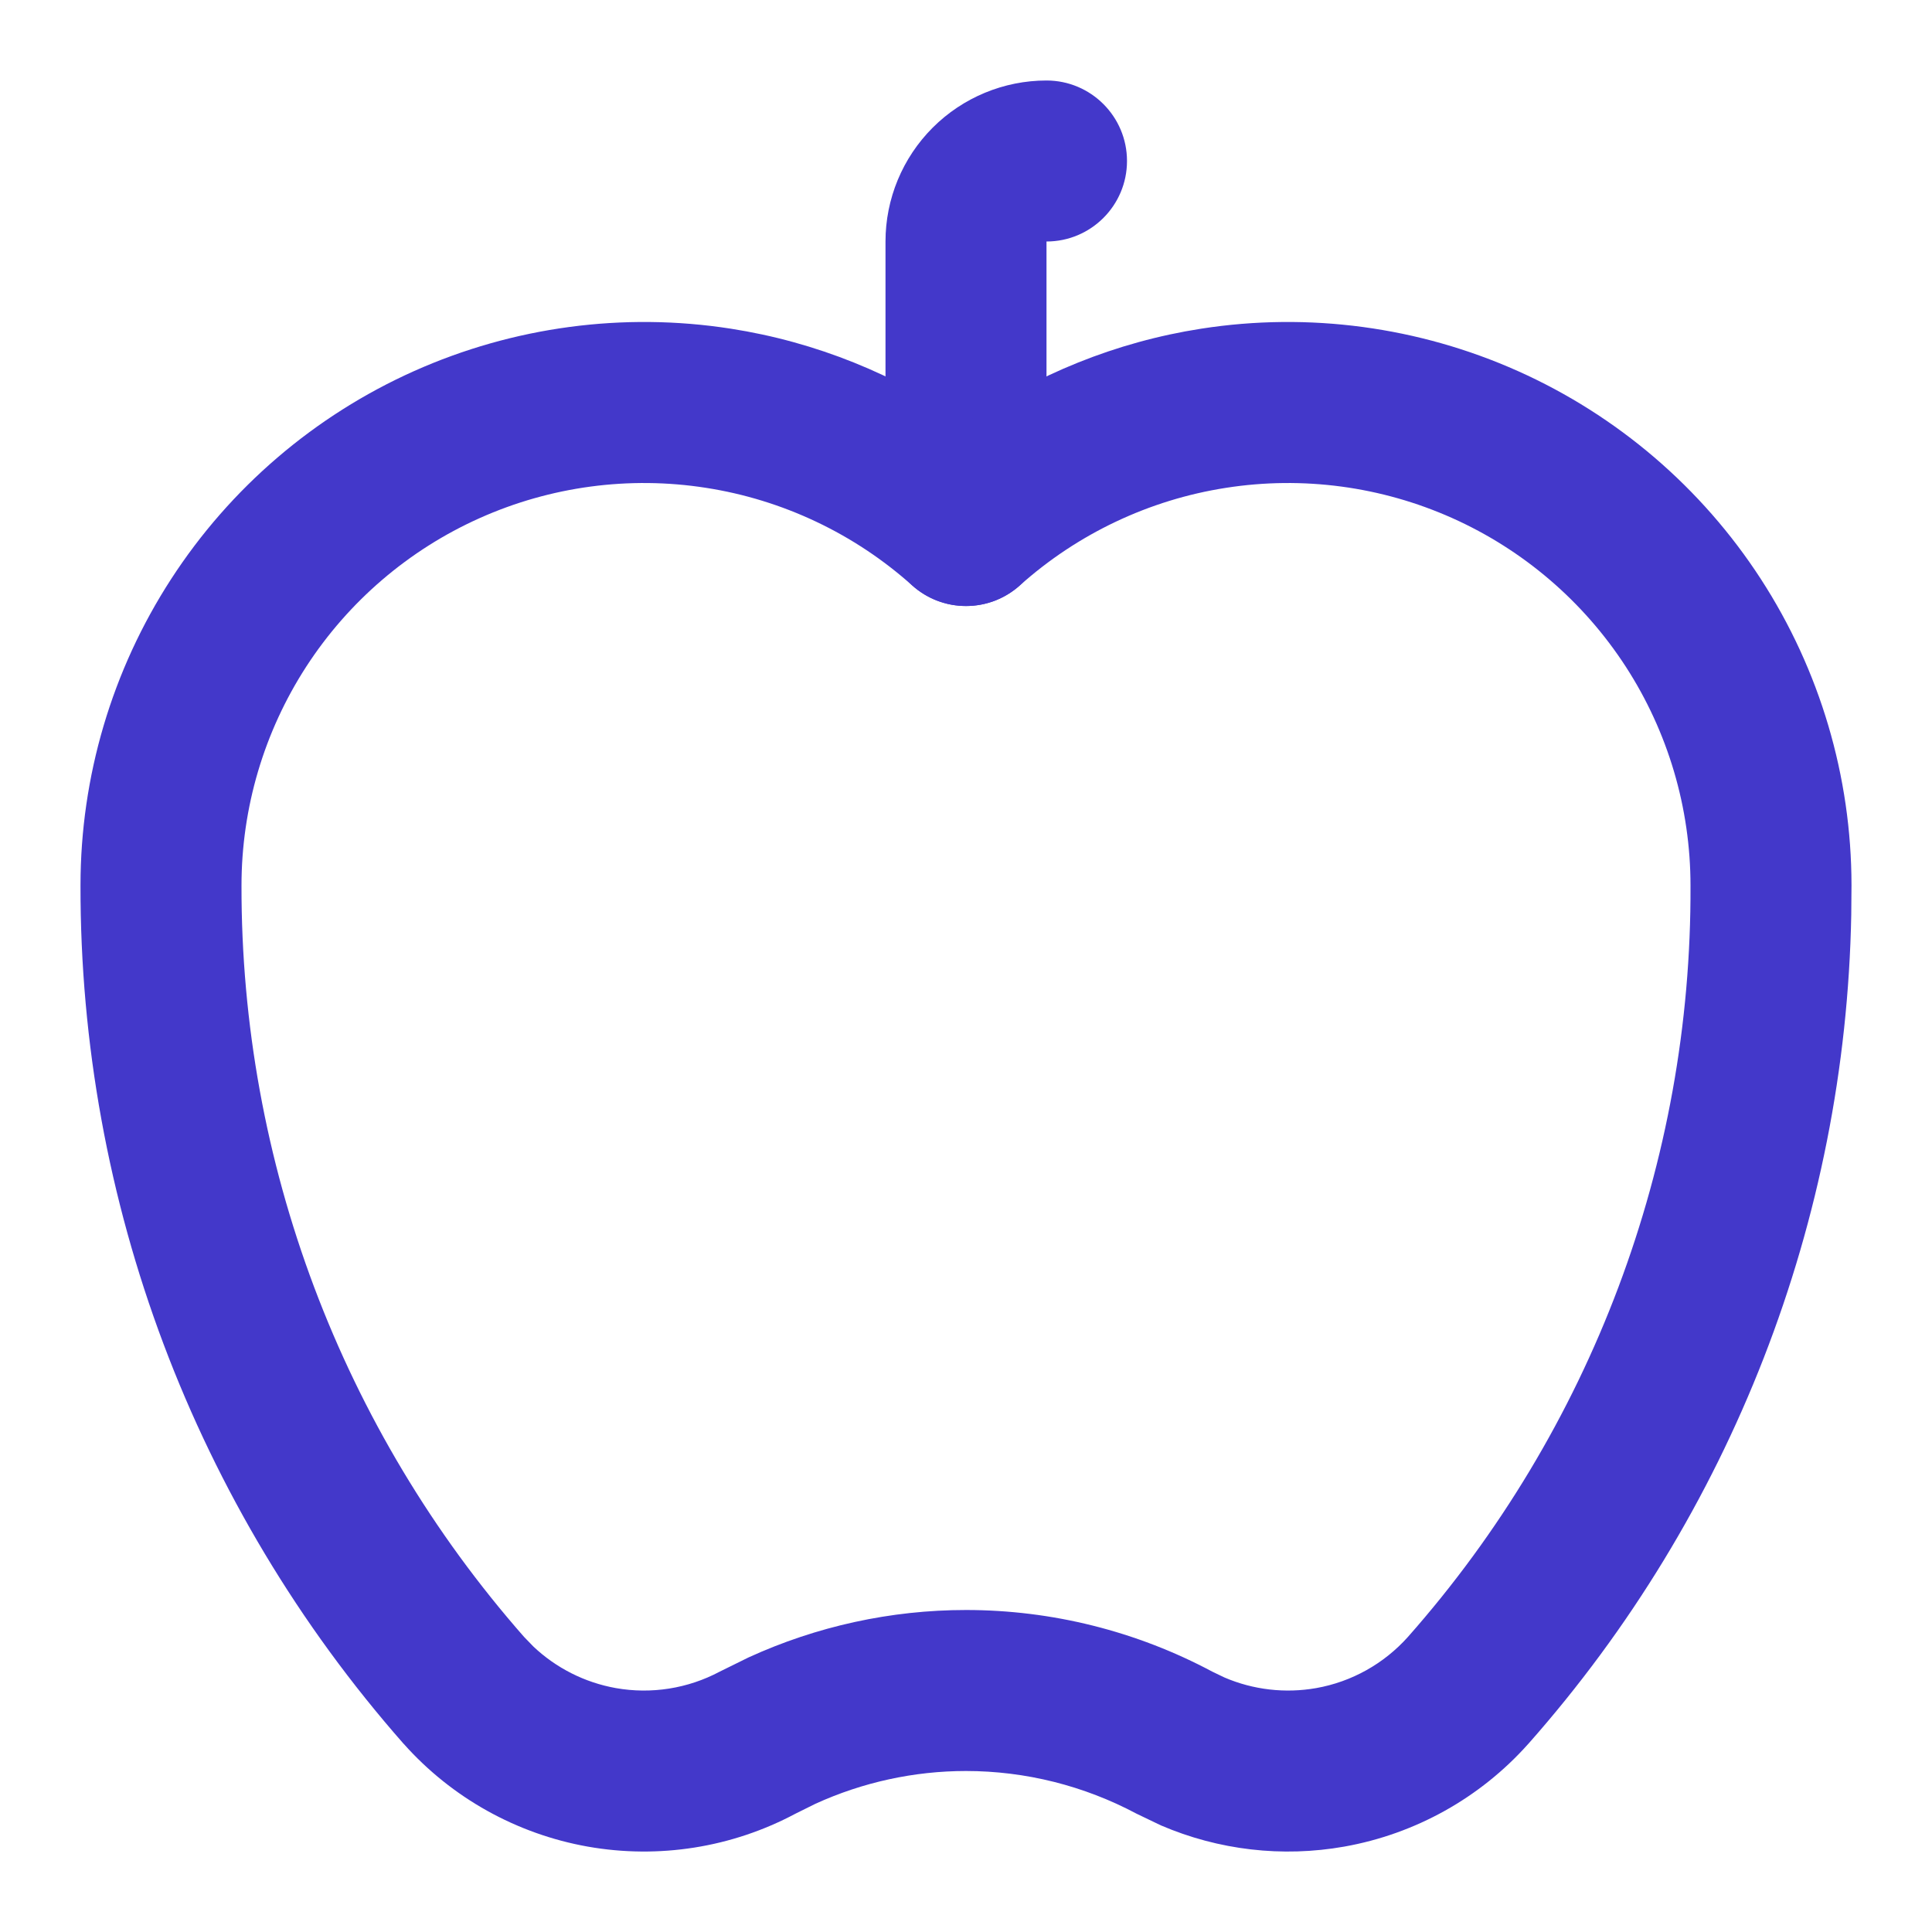
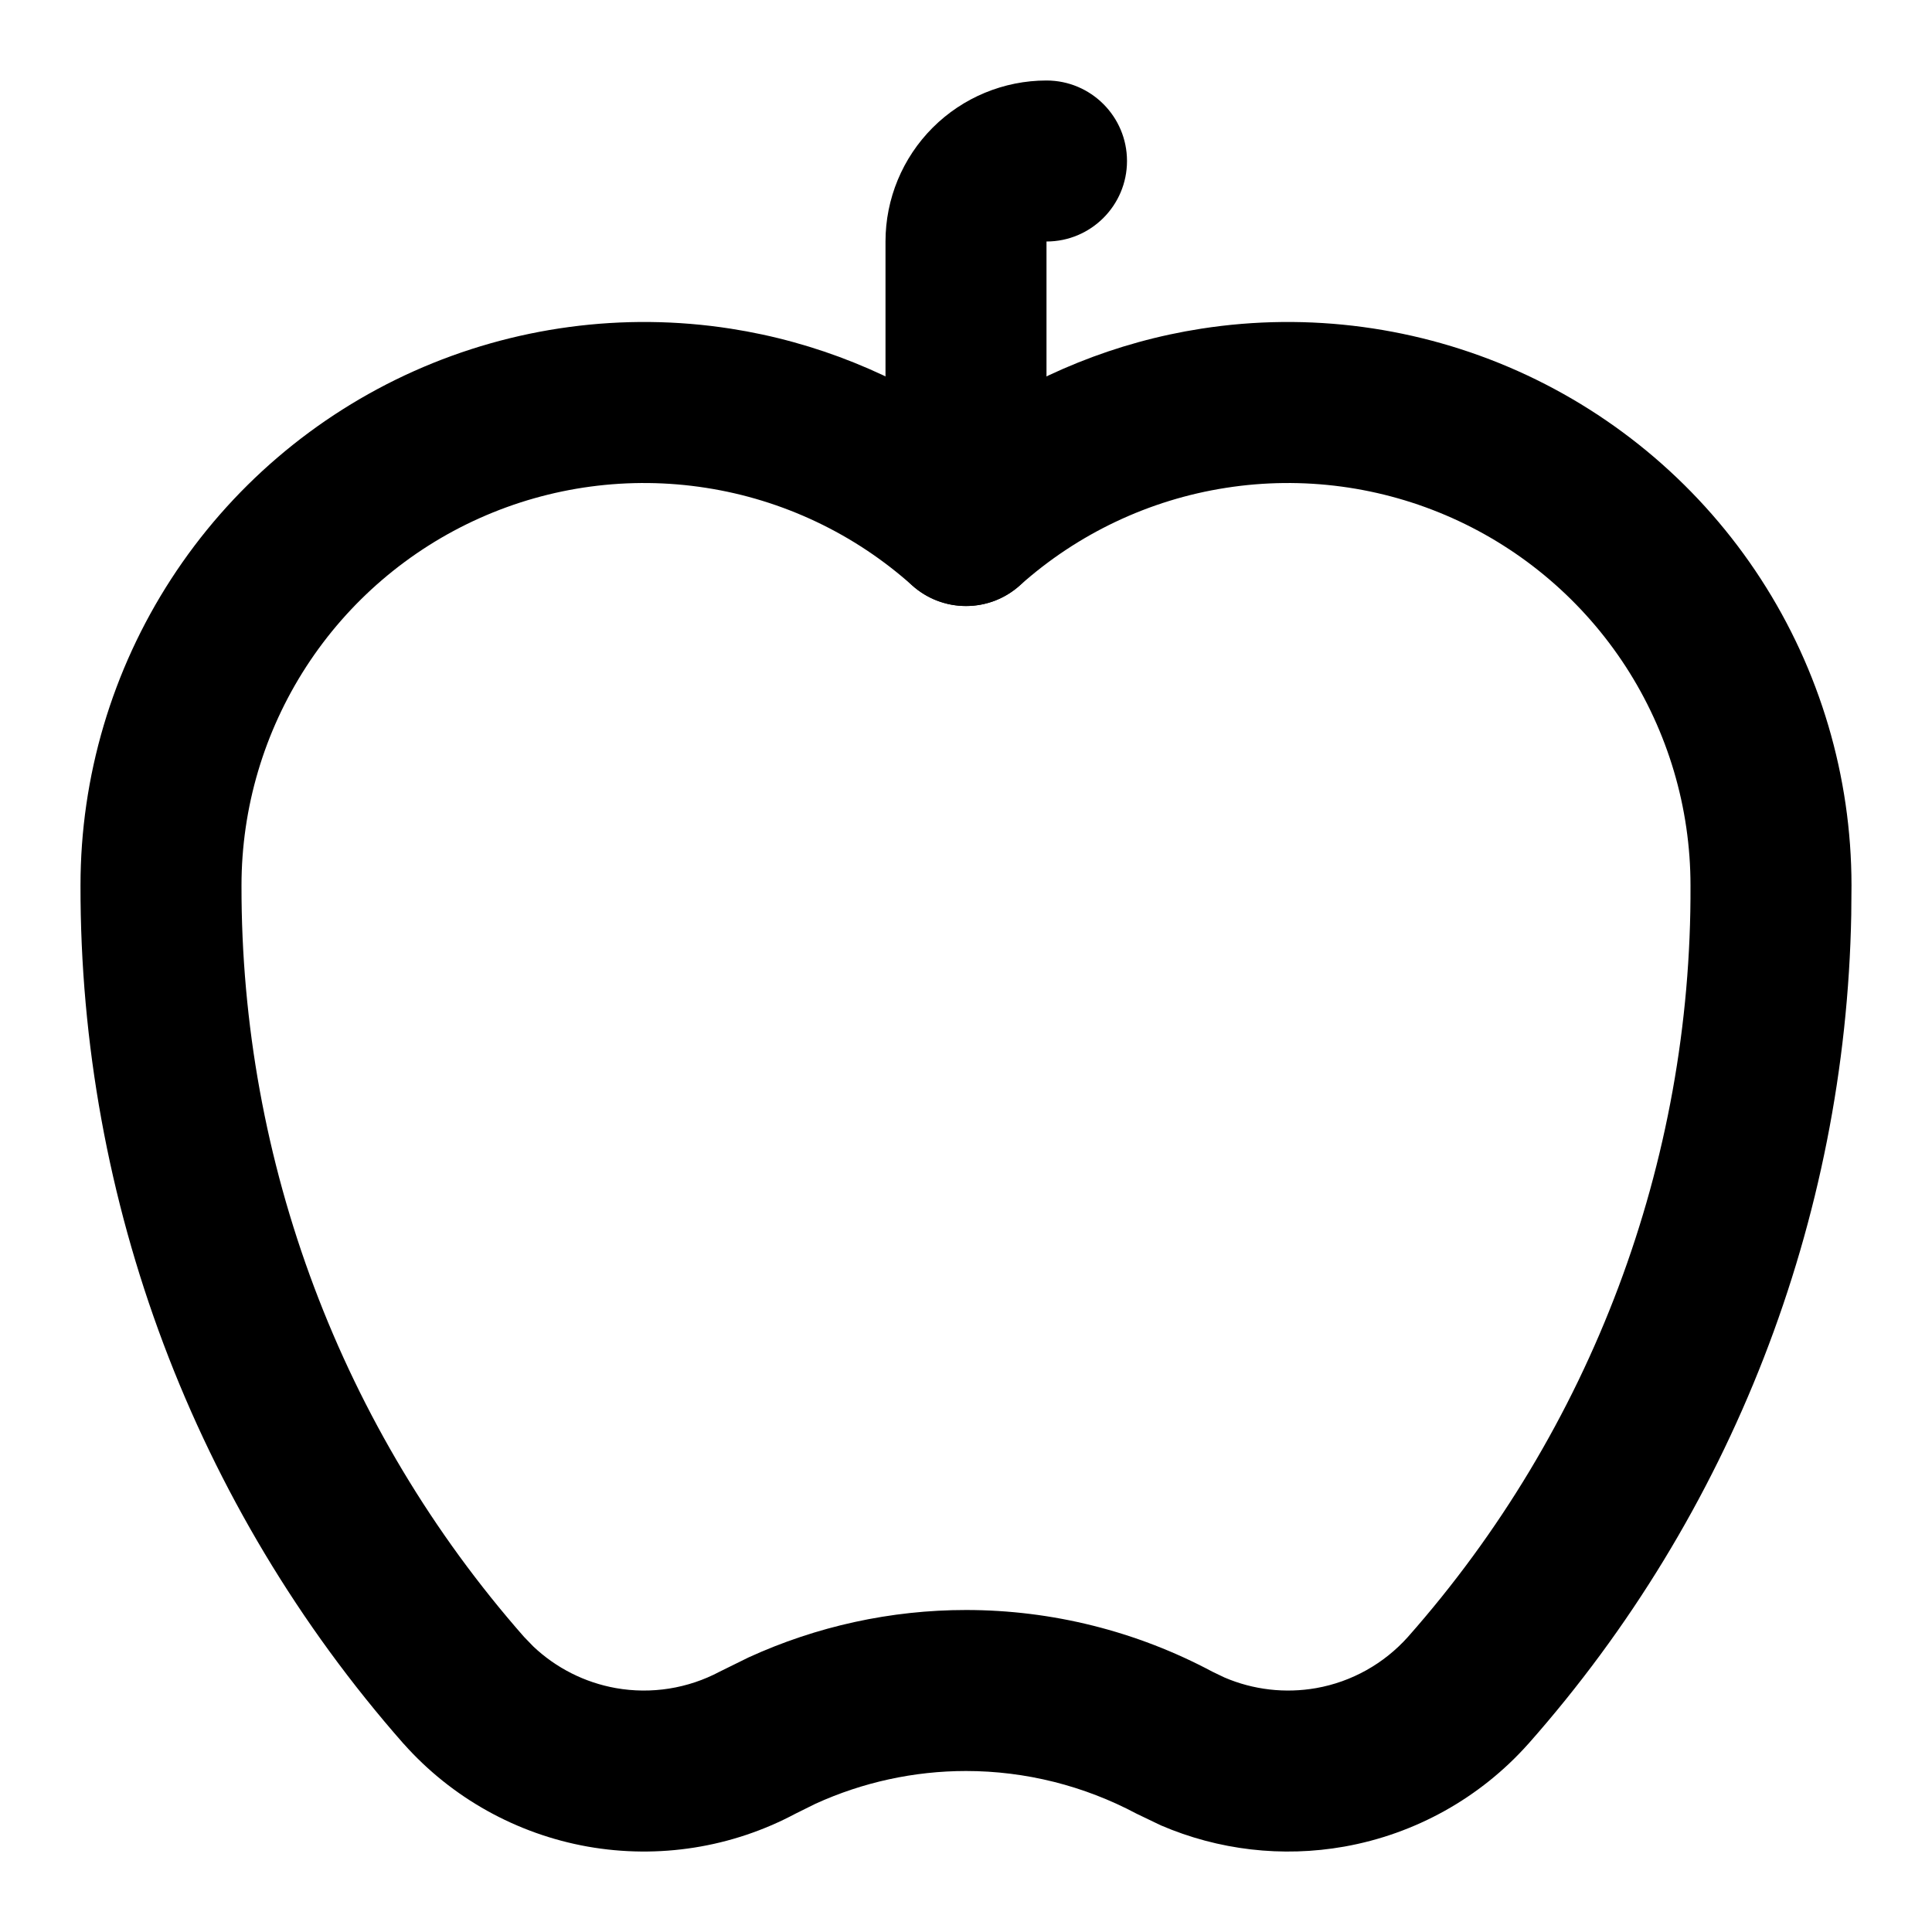
<svg xmlns="http://www.w3.org/2000/svg" width="24" height="24" viewBox="0 0 24 24" fill="none">
-   <path d="M11 6.528V3C11 2.47 11.211 1.961 11.586 1.586C11.961 1.211 12.47 1 13 1C13.552 1 14 1.448 14 2C14 2.552 13.552 3 13 3V6.528L12.995 6.63C12.944 7.134 12.518 7.528 12 7.528C11.482 7.528 11.056 7.134 11.005 6.63L11 6.528Z" fill="#4338CA" />
-   <path d="M14.922 4.083C16.257 3.875 17.624 4.059 18.857 4.61C20.091 5.162 21.139 6.059 21.874 7.193C22.608 8.325 22.999 9.646 23 10.996L22.997 11.363C22.926 15.16 21.507 18.812 18.986 21.662L18.982 21.666C18.386 22.334 17.582 22.782 16.7 22.939C15.928 23.076 15.136 22.983 14.42 22.675L14.118 22.53C13.466 22.183 12.739 22 12 22C11.354 22 10.716 22.14 10.13 22.407L9.882 22.53C9.091 22.952 8.182 23.095 7.3 22.939C6.418 22.782 5.614 22.334 5.018 21.666L5.012 21.66C2.42 18.714 0.993 14.922 1 10.998C1 9.648 1.391 8.326 2.126 7.193C2.861 6.059 3.909 5.162 5.143 4.61C6.376 4.059 7.743 3.875 9.078 4.083C10.132 4.247 11.131 4.651 12 5.256C12.869 4.651 13.868 4.247 14.922 4.083ZM18.041 6.436C17.16 6.042 16.184 5.911 15.23 6.06C14.277 6.208 13.386 6.63 12.667 7.274C12.287 7.613 11.713 7.613 11.333 7.274C10.614 6.63 9.723 6.208 8.77 6.06C7.816 5.911 6.84 6.042 5.959 6.436C5.078 6.83 4.33 7.471 3.805 8.28C3.28 9.09 3 10.035 3 11V11.002C2.994 14.436 4.242 17.754 6.509 20.333L6.625 20.453C6.908 20.721 7.264 20.901 7.65 20.97C8.091 21.048 8.545 20.976 8.94 20.766L9.299 20.589C10.145 20.202 11.066 20 12 20C13.067 20 14.118 20.263 15.06 20.766L15.21 20.838C15.568 20.992 15.965 21.038 16.351 20.97C16.791 20.892 17.193 20.667 17.491 20.333C19.765 17.759 21.015 14.439 21 11.004V11C21 10.035 20.72 9.09 20.195 8.28C19.67 7.471 18.922 6.83 18.041 6.436Z" fill="#4338CA" />
+   <path d="M11 6.528V3C11 2.47 11.211 1.961 11.586 1.586C11.961 1.211 12.47 1 13 1C13.552 1 14 1.448 14 2C14 2.552 13.552 3 13 3V6.528L12.995 6.63C12.944 7.134 12.518 7.528 12 7.528C11.482 7.528 11.056 7.134 11.005 6.63L11 6.528Z" fill="currentColor" />
+   <path d="M14.922 4.083C16.257 3.875 17.624 4.059 18.857 4.61C20.091 5.162 21.139 6.059 21.874 7.193C22.608 8.325 22.999 9.646 23 10.996L22.997 11.363C22.926 15.16 21.507 18.812 18.986 21.662L18.982 21.666C18.386 22.334 17.582 22.782 16.7 22.939C15.928 23.076 15.136 22.983 14.42 22.675L14.118 22.53C13.466 22.183 12.739 22 12 22C11.354 22 10.716 22.14 10.13 22.407L9.882 22.53C9.091 22.952 8.182 23.095 7.3 22.939C6.418 22.782 5.614 22.334 5.018 21.666L5.012 21.66C2.42 18.714 0.993 14.922 1 10.998C1 9.648 1.391 8.326 2.126 7.193C2.861 6.059 3.909 5.162 5.143 4.61C6.376 4.059 7.743 3.875 9.078 4.083C10.132 4.247 11.131 4.651 12 5.256C12.869 4.651 13.868 4.247 14.922 4.083ZM18.041 6.436C17.16 6.042 16.184 5.911 15.23 6.06C14.277 6.208 13.386 6.63 12.667 7.274C12.287 7.613 11.713 7.613 11.333 7.274C10.614 6.63 9.723 6.208 8.77 6.06C7.816 5.911 6.84 6.042 5.959 6.436C5.078 6.83 4.33 7.471 3.805 8.28C3.28 9.09 3 10.035 3 11V11.002C2.994 14.436 4.242 17.754 6.509 20.333L6.625 20.453C6.908 20.721 7.264 20.901 7.65 20.97C8.091 21.048 8.545 20.976 8.94 20.766L9.299 20.589C10.145 20.202 11.066 20 12 20C13.067 20 14.118 20.263 15.06 20.766L15.21 20.838C15.568 20.992 15.965 21.038 16.351 20.97C16.791 20.892 17.193 20.667 17.491 20.333C19.765 17.759 21.015 14.439 21 11.004V11C21 10.035 20.72 9.09 20.195 8.28C19.67 7.471 18.922 6.83 18.041 6.436Z" fill="currentColor" />
</svg>
